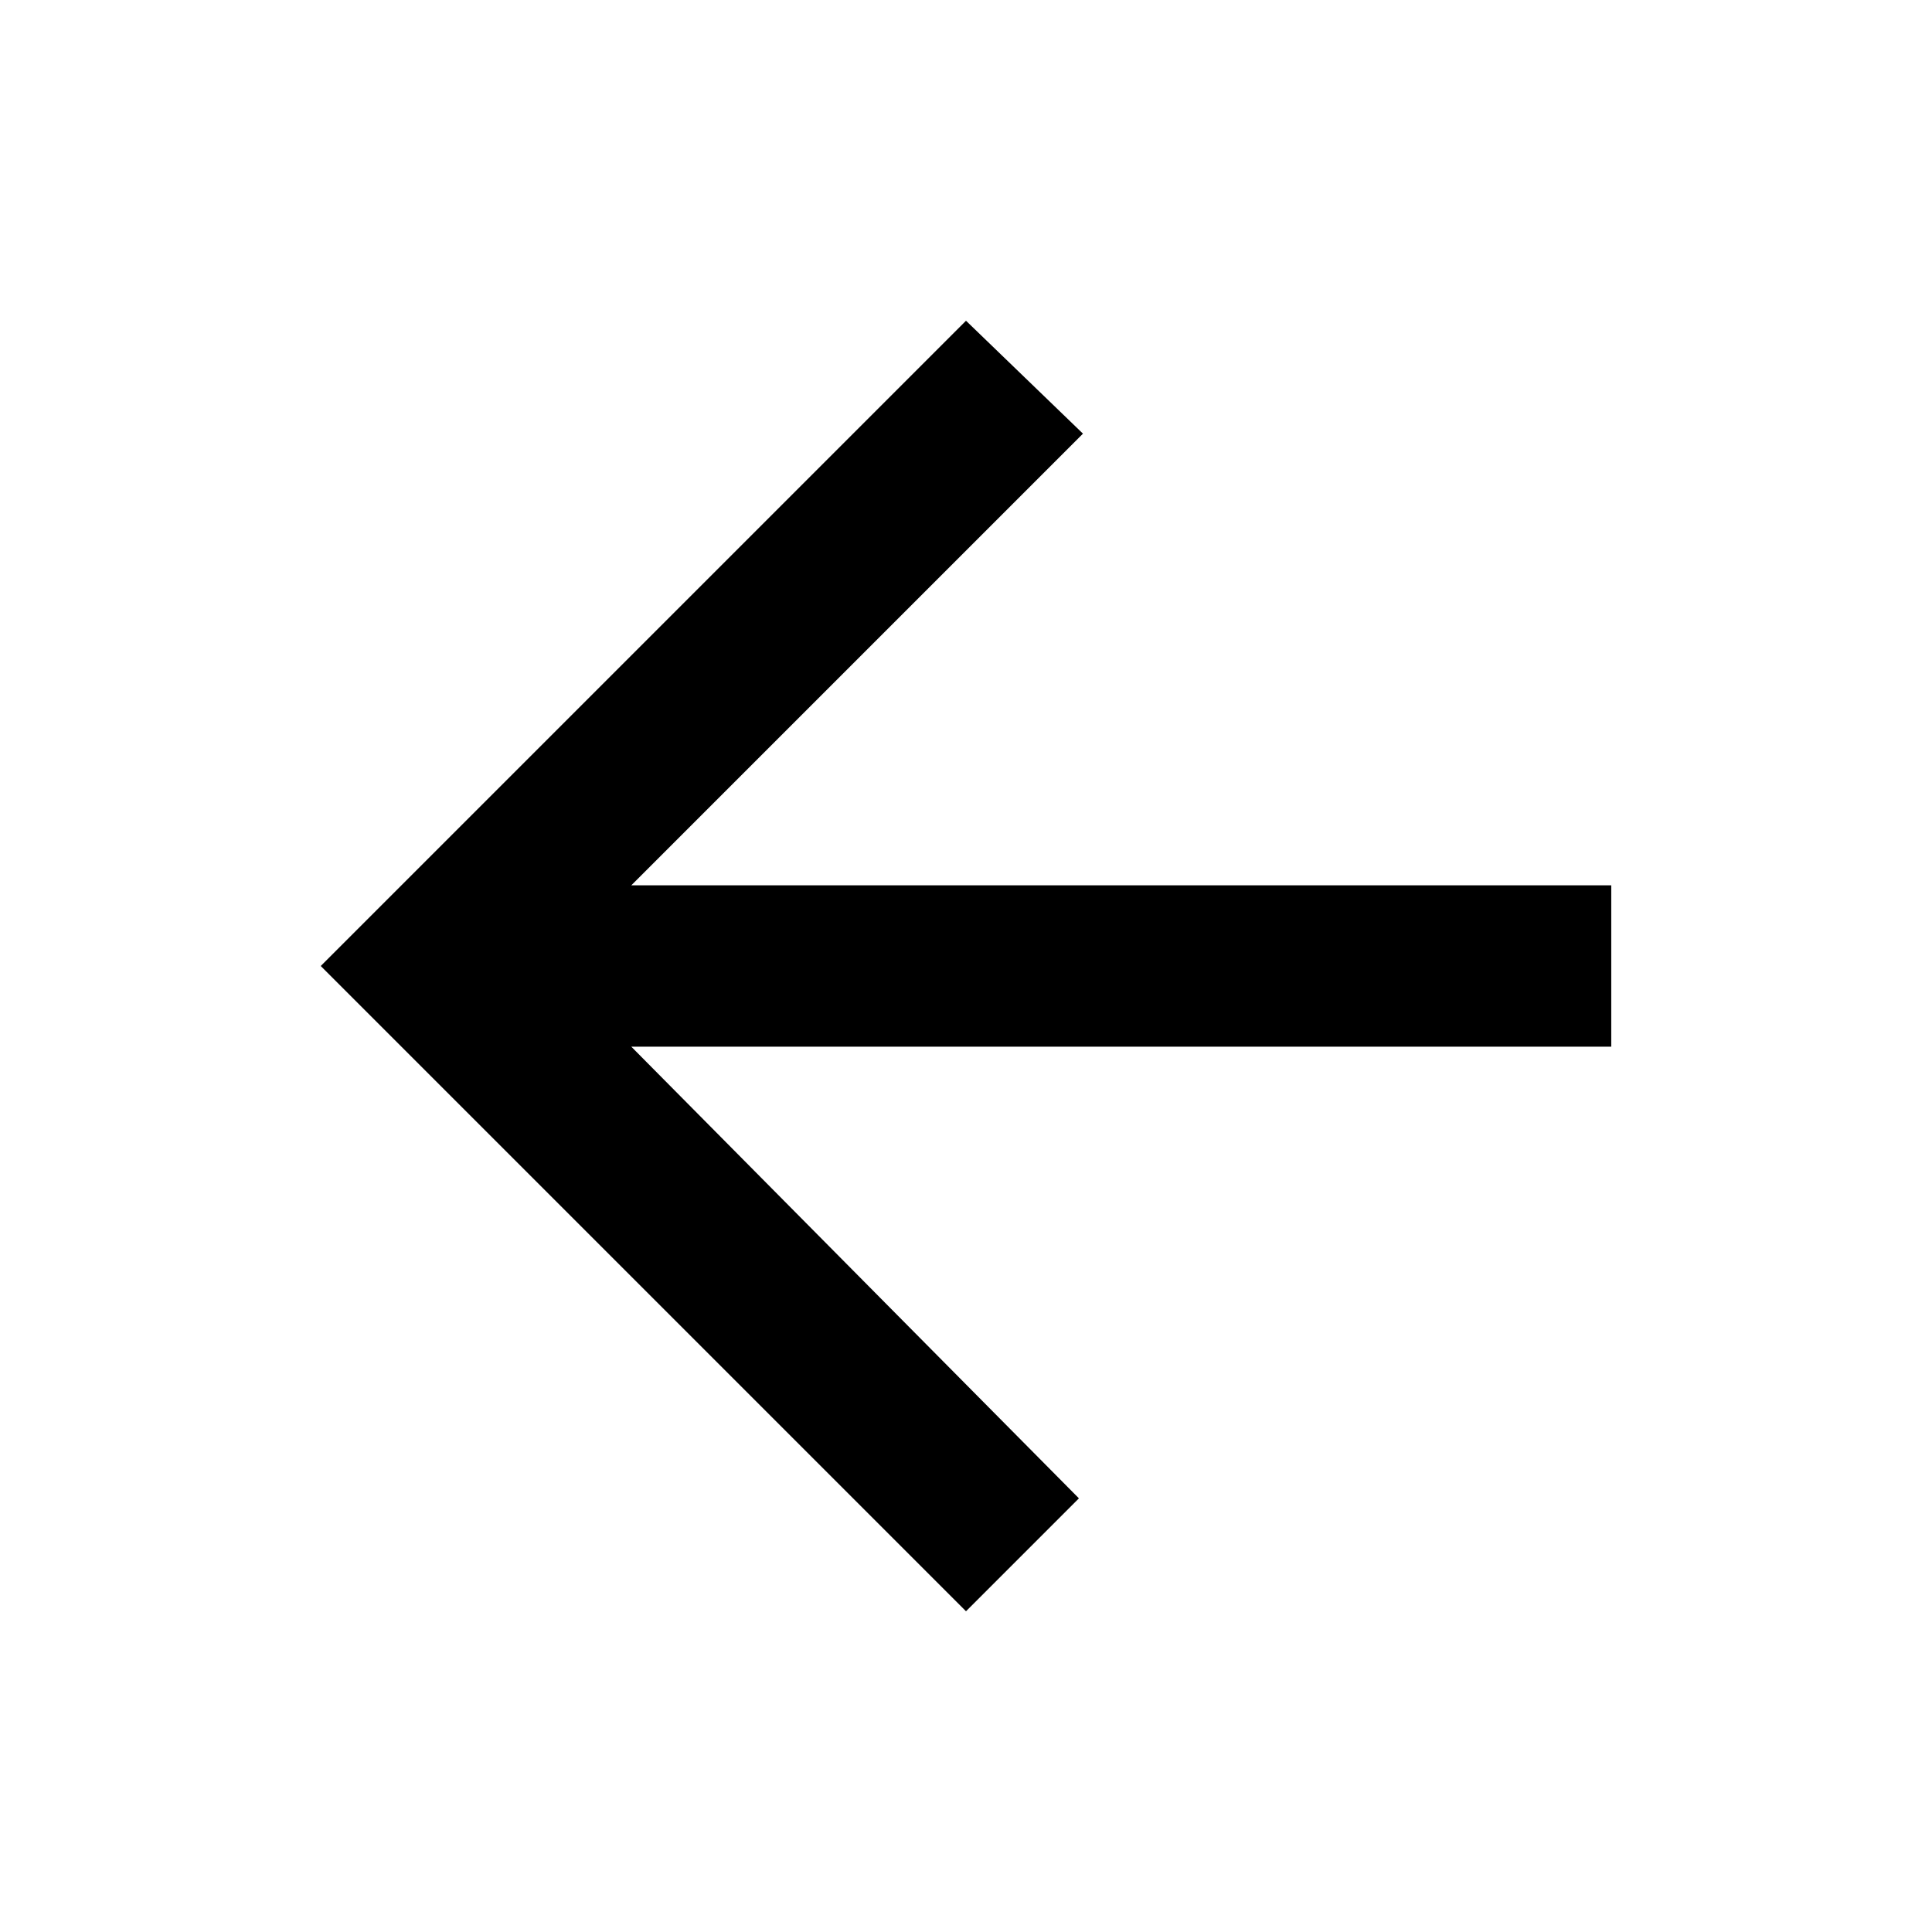
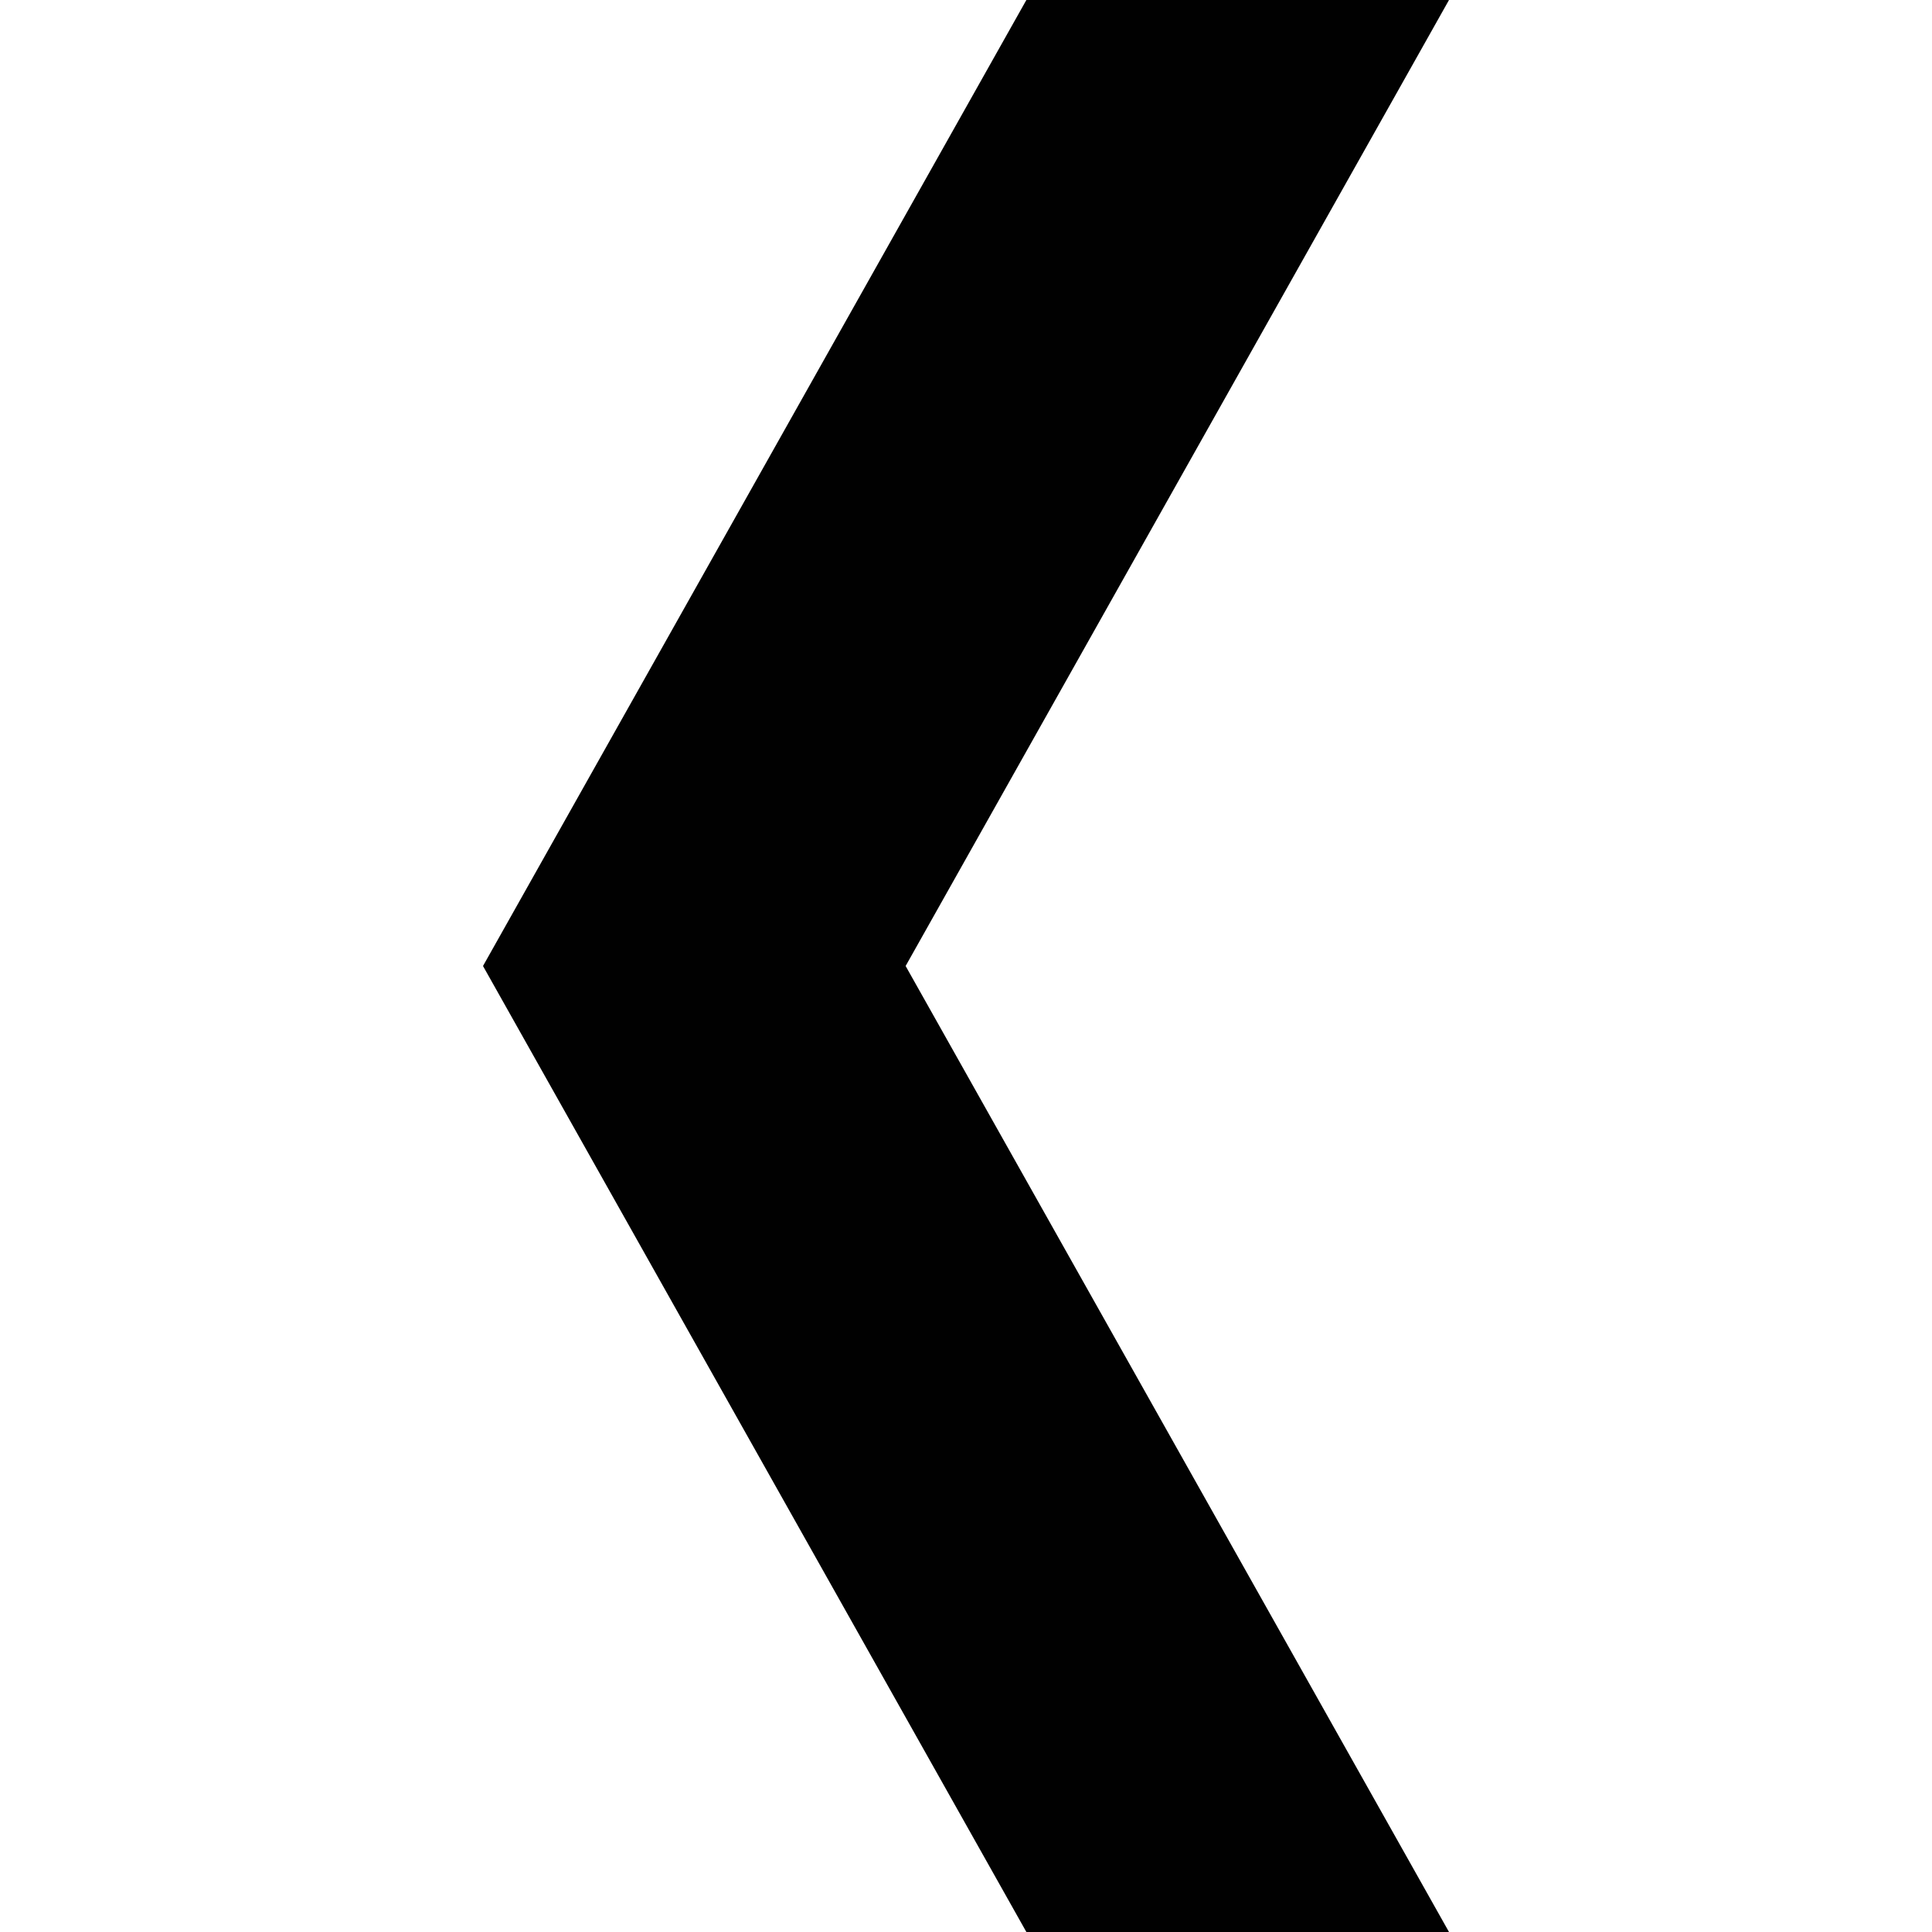
- <svg xmlns="http://www.w3.org/2000/svg" version="1.1" id="Layer_1" x="0px" y="0px" width="512px" height="512px" viewBox="0 0 512 512" enable-background="new 0 0 512 512" xml:space="preserve">
-   <g id="Icon_8_">
-     <g>
-       <path d="M427,234.625H167.296l119.702-119.702L256,85L85,256l171,171l29.922-29.924L167.296,277.375H427V234.625z" />
-     </g>
-   </g>
+ <svg xmlns="http://www.w3.org/2000/svg" version="1.1" id="Layer_1" x="0px" y="0px" width="512px" height="512px" viewBox="0 0 512 512" style="enable-background:new 0 0 512 512;" xml:space="preserve">
+   <style type="text/css">
+ 
+ 	.st0{fill:#010101;}
+ 
+ </style>
+   <polygon class="st0" points="384,0 272,0 128,256 272,512 384,512 240,256 " />
</svg>
